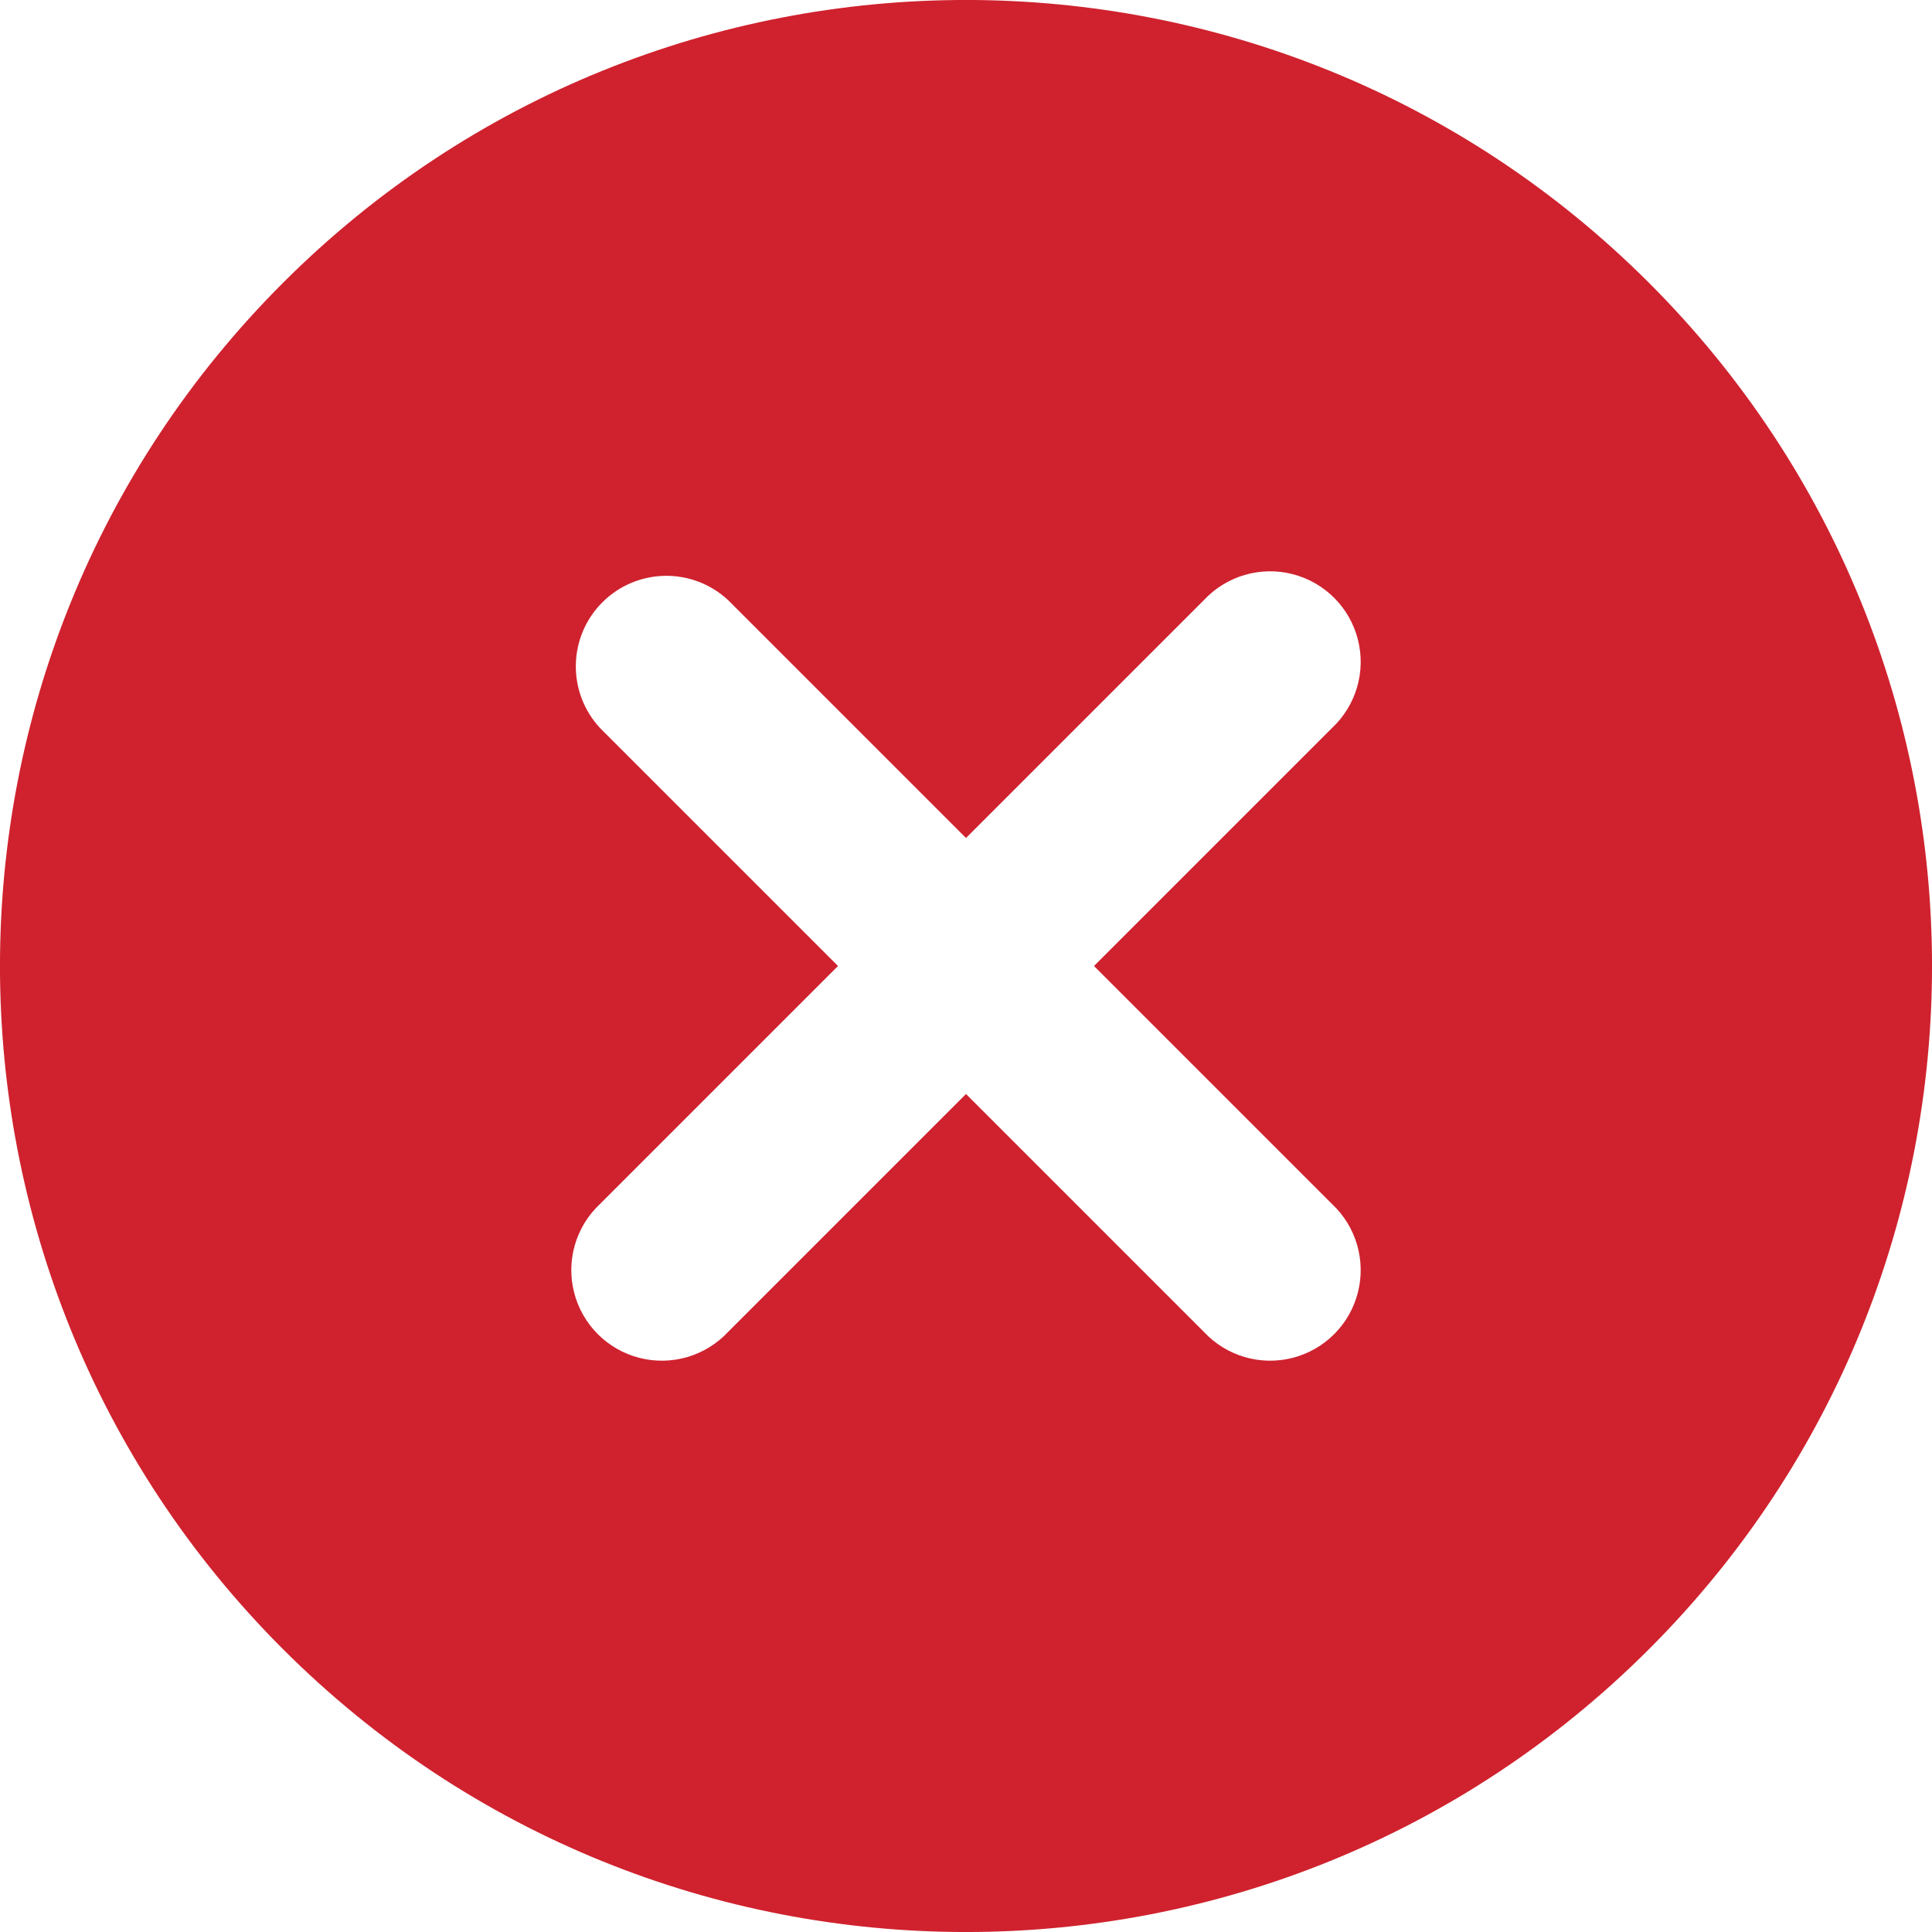
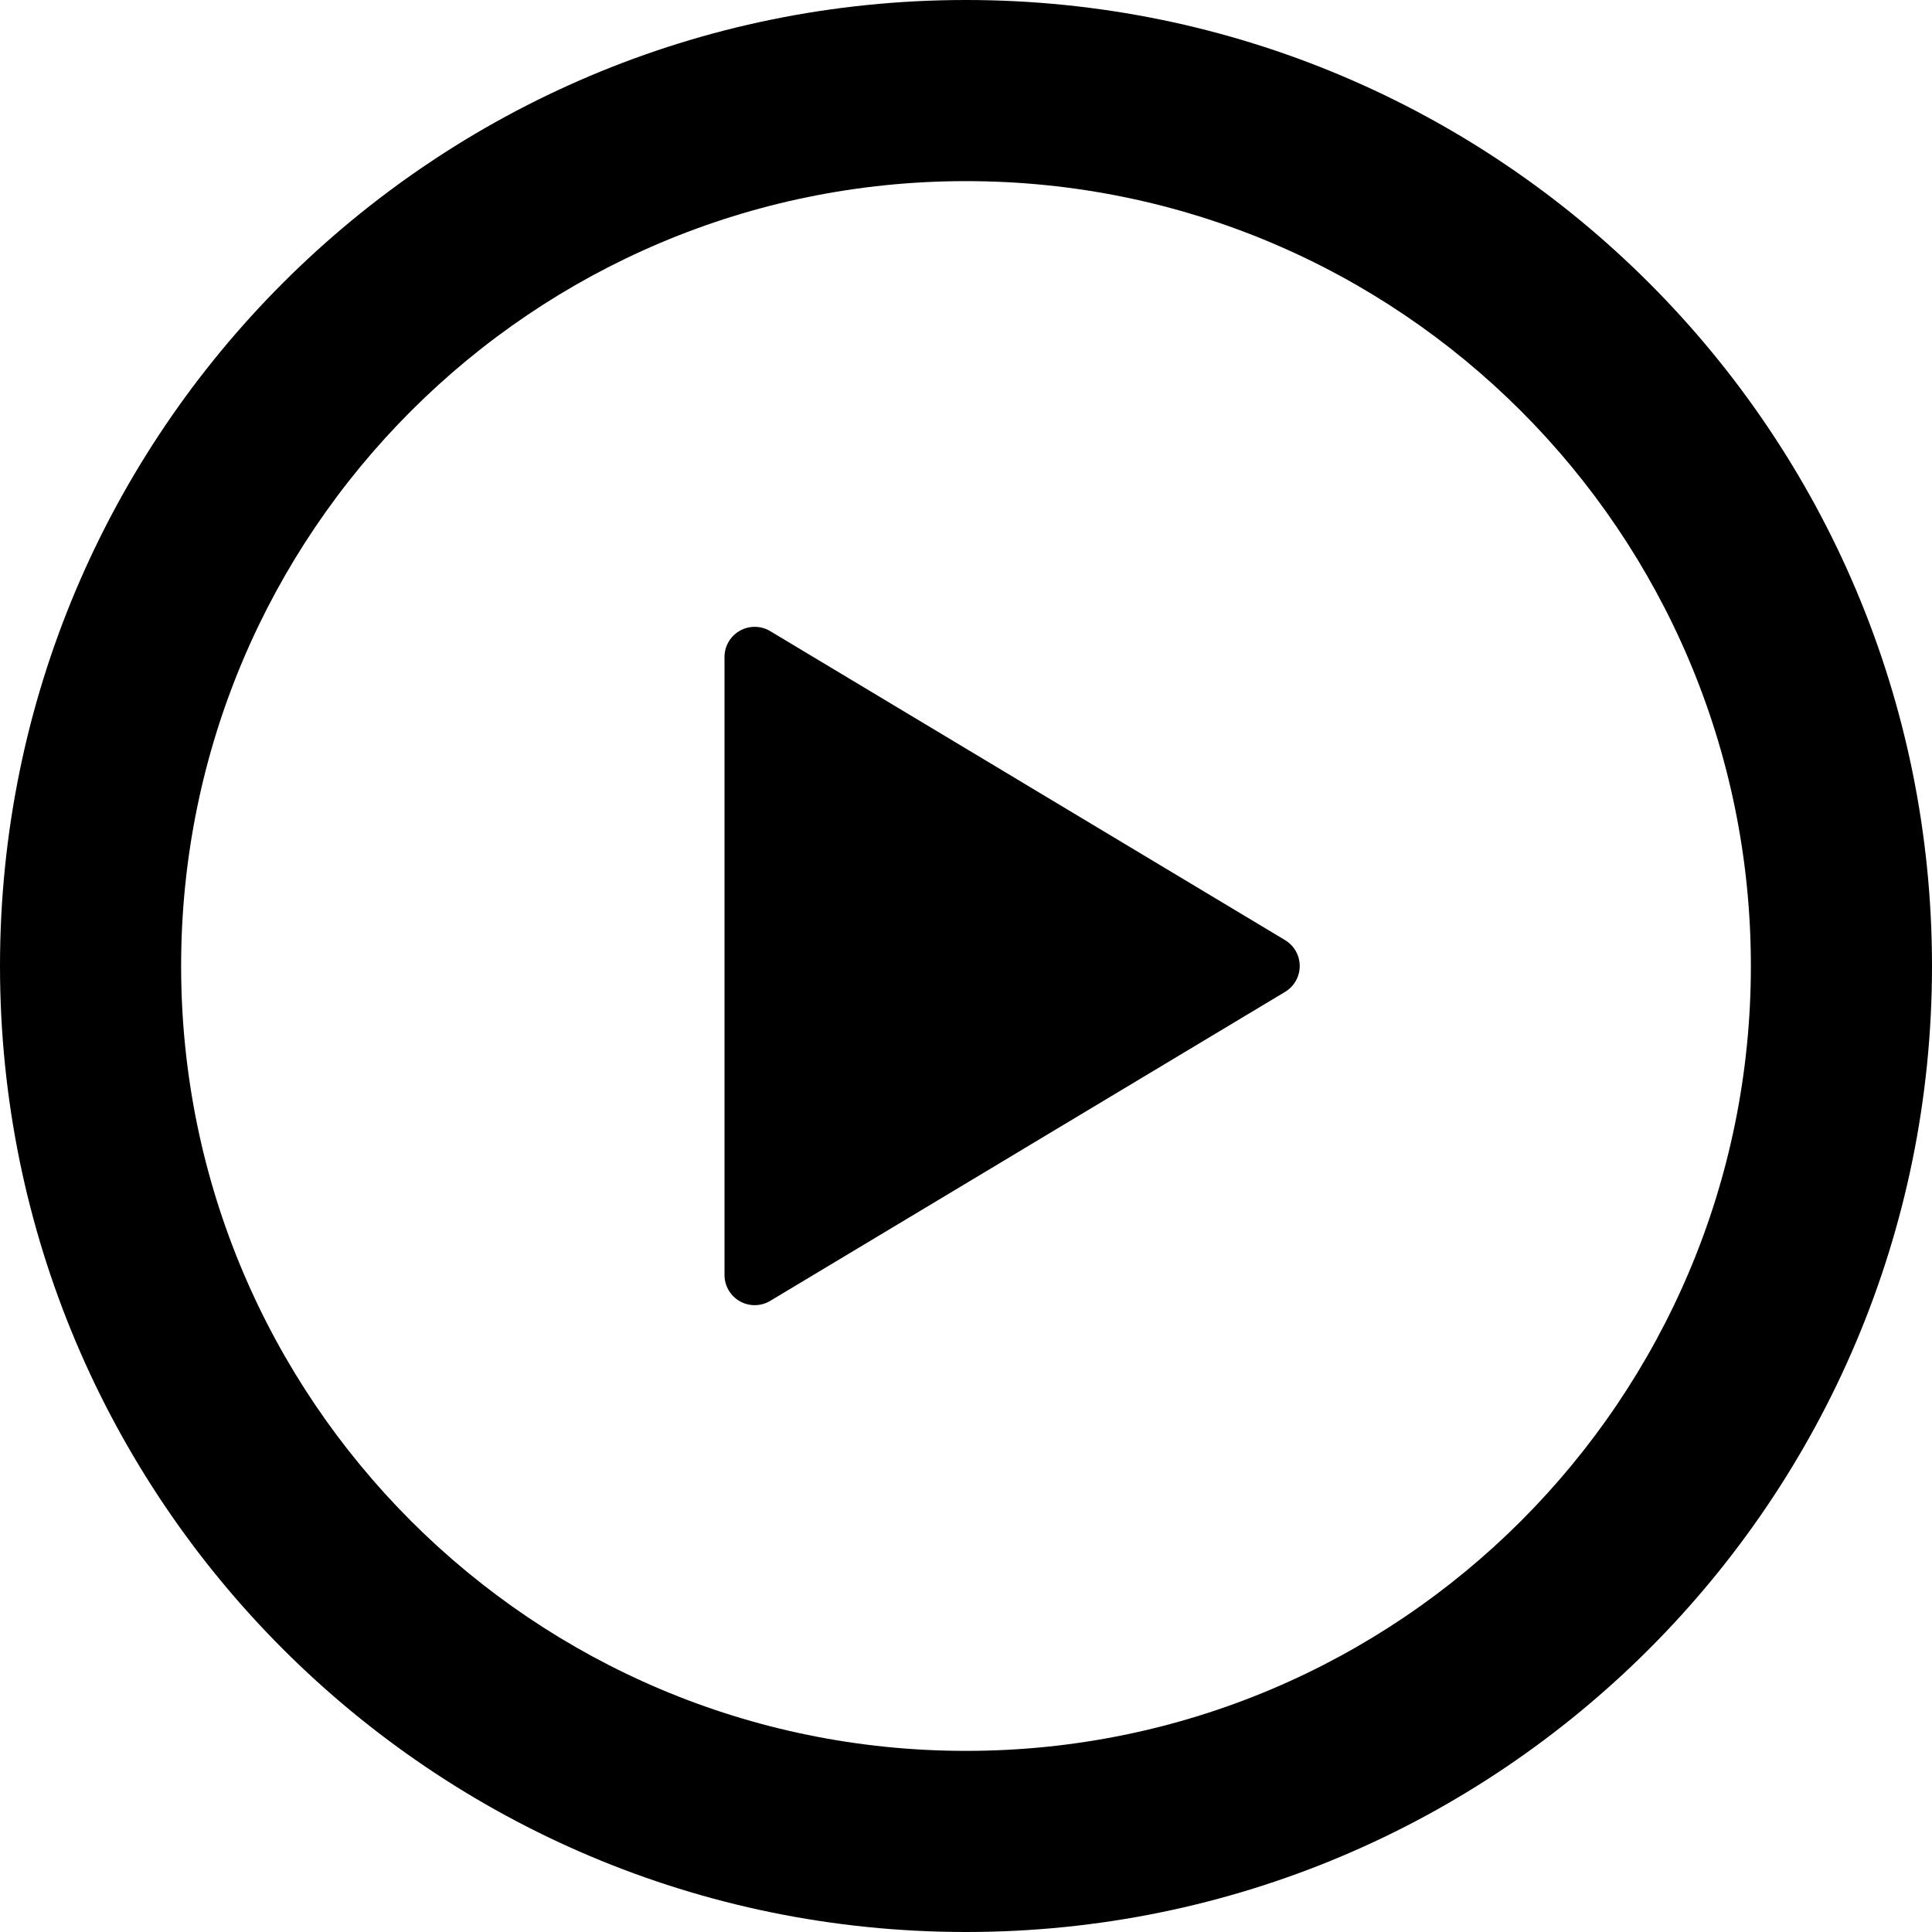
<svg xmlns="http://www.w3.org/2000/svg" viewBox="0 0 16 16" width="16" height="16">
-   <path style="fill: #cf222e" fill-rule="evenodd" d="M2.343 13.657A8 8 0 1113.657 2.343 8 8 0 012.343 13.657zM6.03 4.97a.75.75 0 00-1.06 1.06L6.94 8 4.97 9.97a.75.75 0 101.06 1.06L8 9.06l1.97 1.97a.75.75 0 101.06-1.06L9.06 8l1.97-1.97a.75.75 0 10-1.06-1.06L8 6.94 6.03 4.97z" />
+   <path fill-rule="evenodd" d="M1.5 8a6.5 6.5 0 1113 0 6.5 6.5 0 01-13 0zM8 0a8 8 0 100 16A8 8 0 008 0zM6.379 5.227A.25.25 0 006 5.442v5.117a.25.25 0 00.379.214l4.264-2.559a.25.25 0 000-.428L6.379 5.227z" />
</svg>
